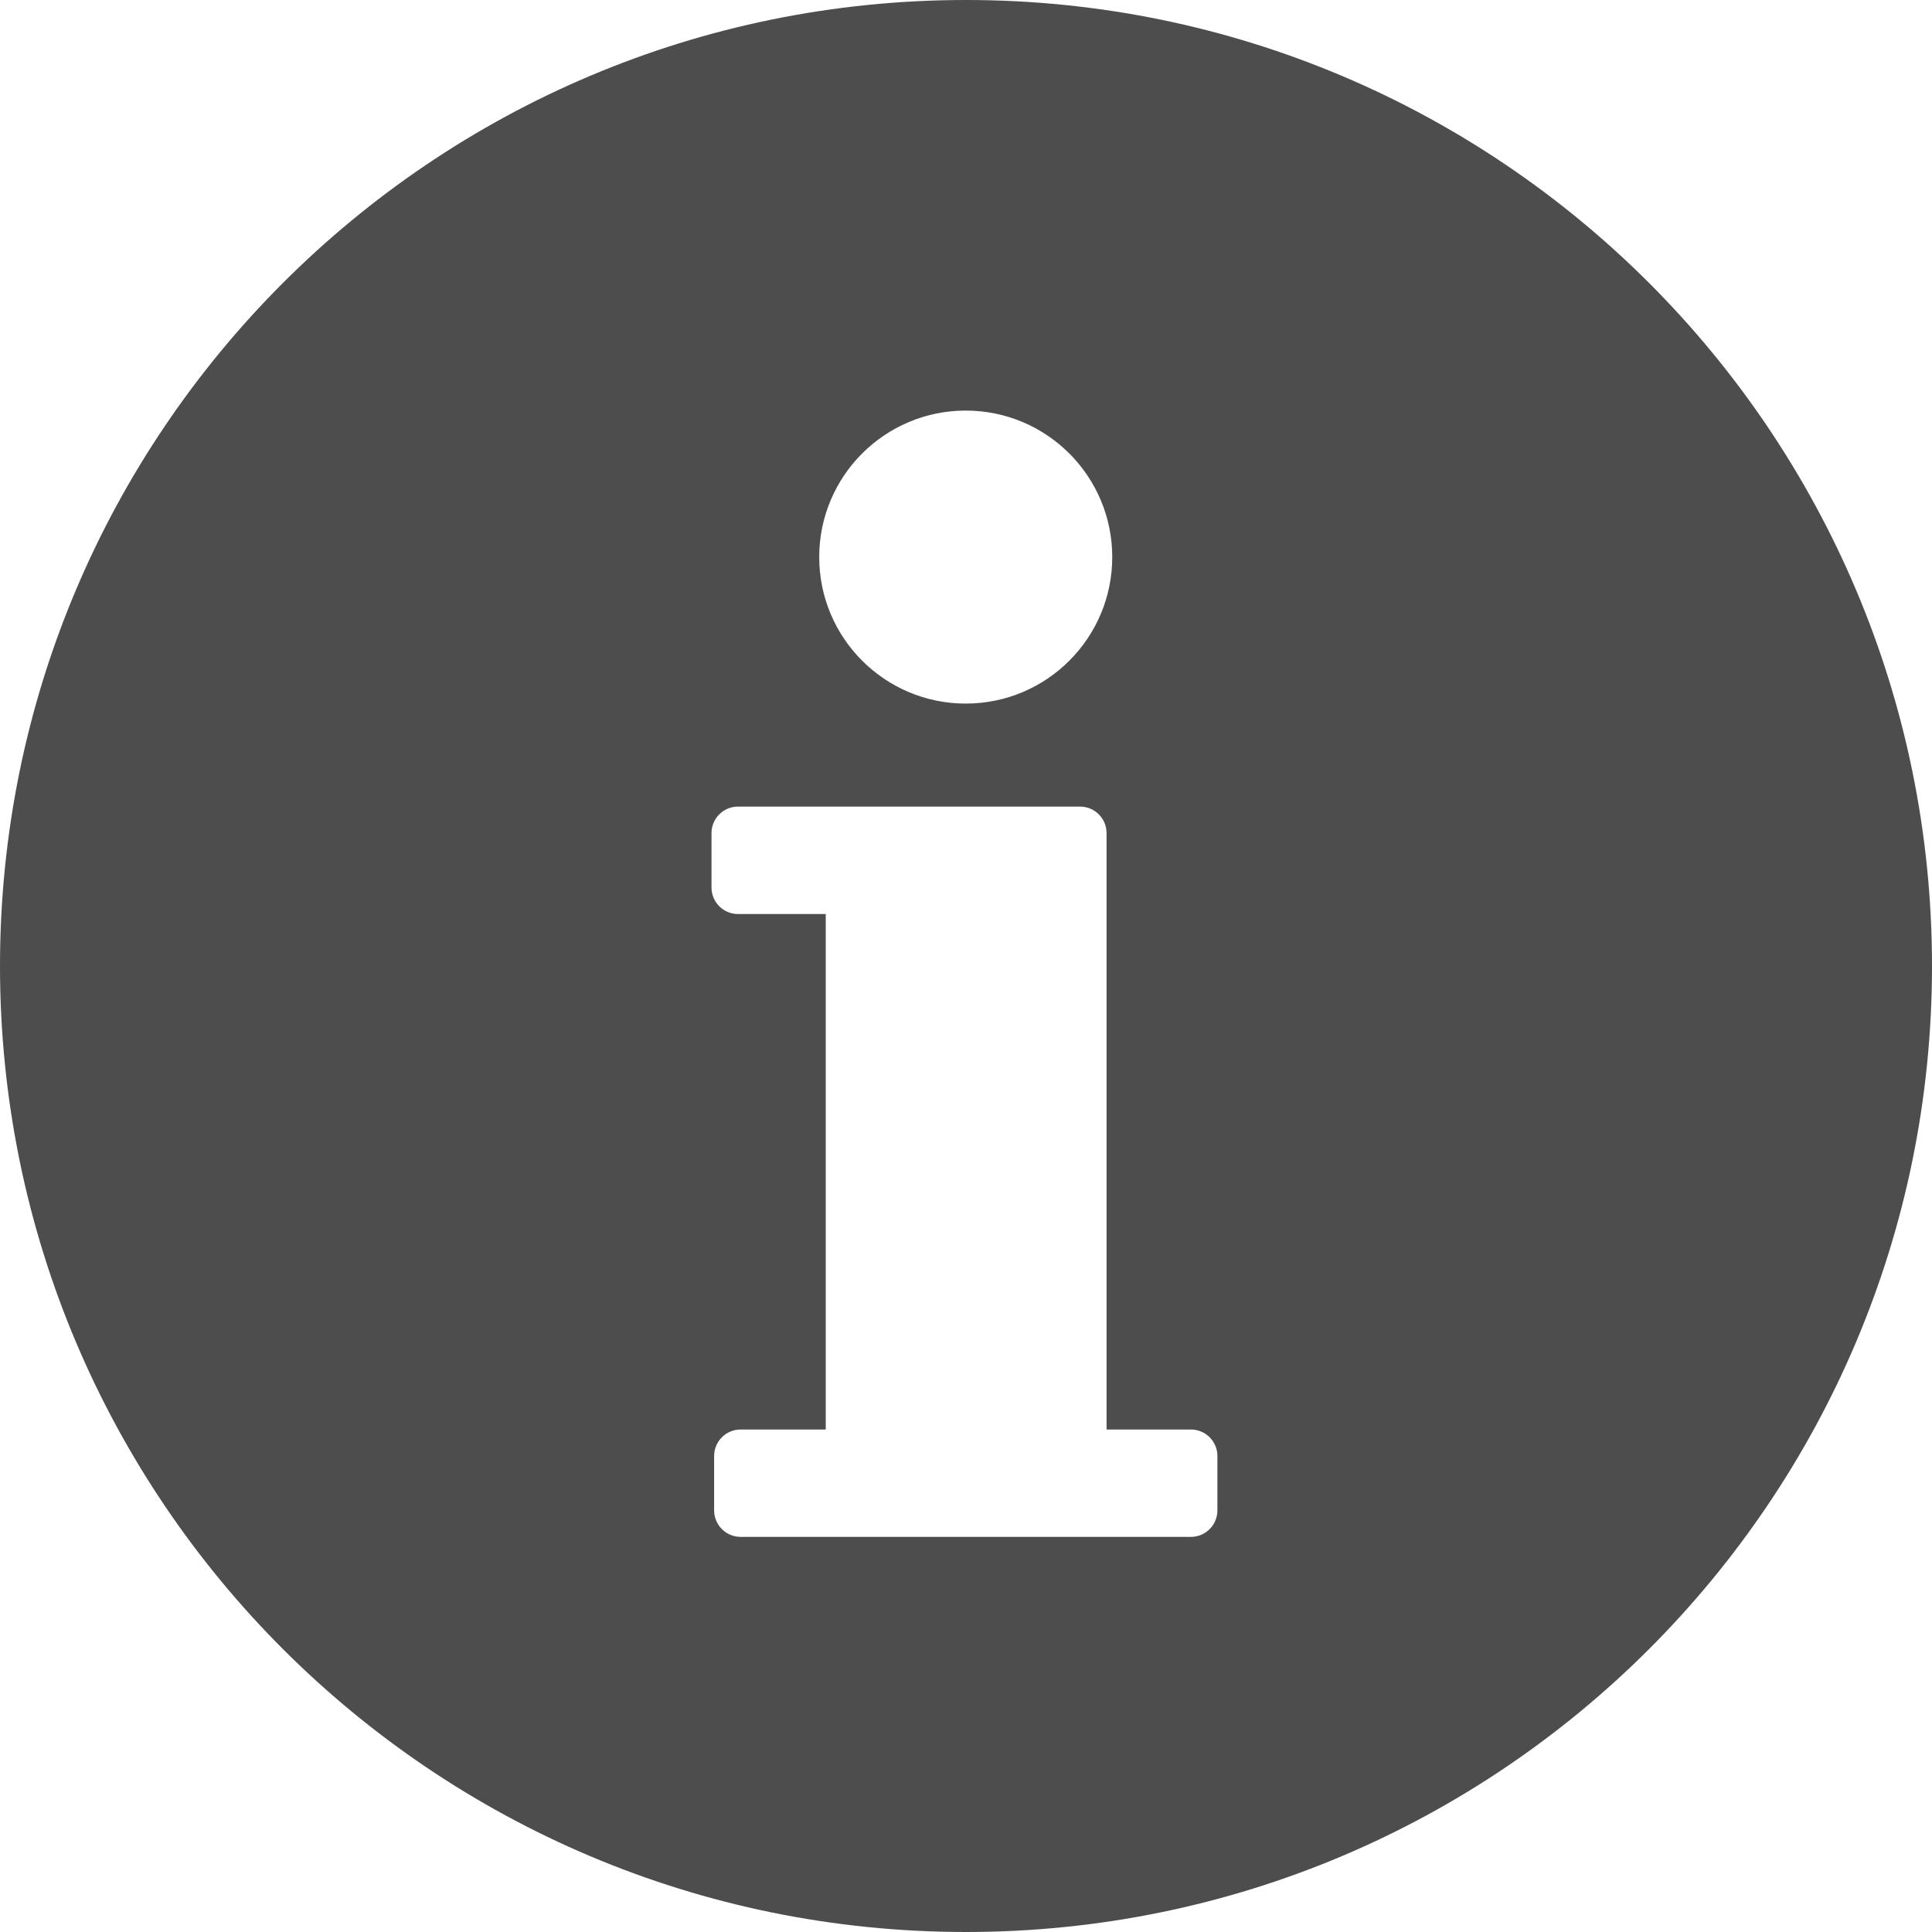
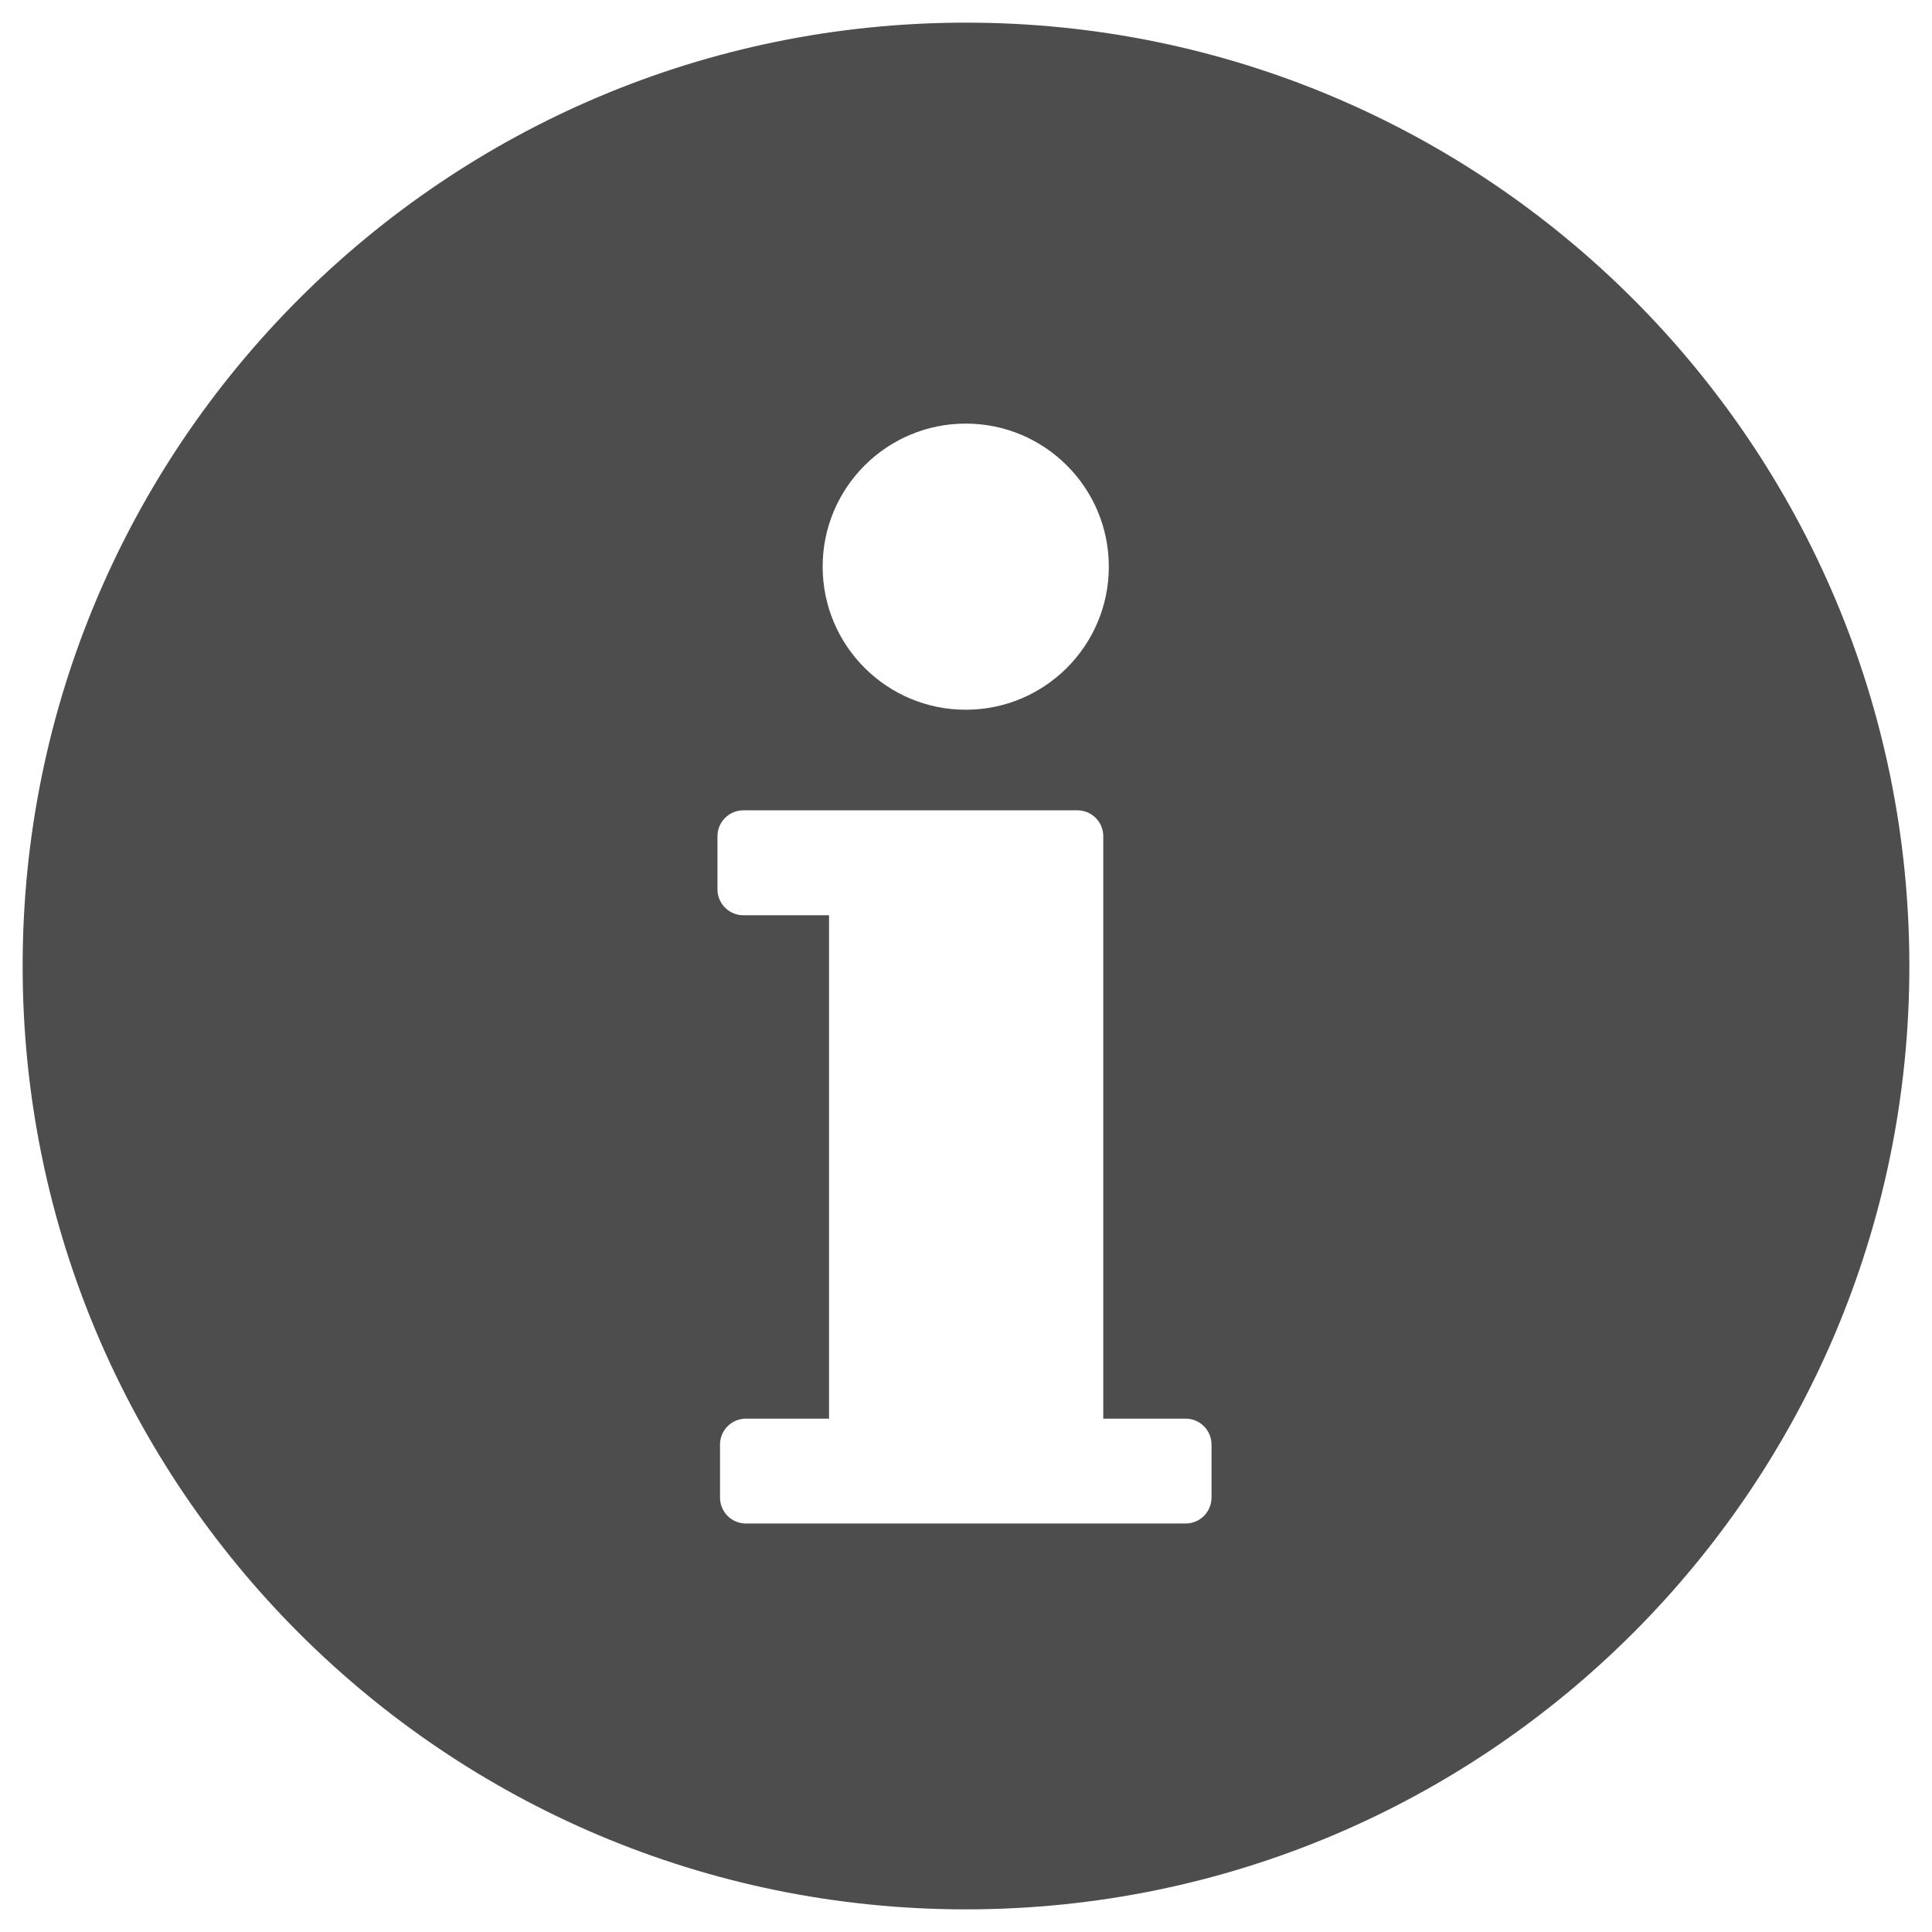
- <svg xmlns="http://www.w3.org/2000/svg" version="1.1" id="Capa_1" x="0px" y="0px" viewBox="0 0 487.65 487.65" style="enable-background:new 0 0 487.65 487.65;" xml:space="preserve" width="100%" height="100%">
+ <svg xmlns="http://www.w3.org/2000/svg" version="1.1" id="Capa_1" x="0px" y="0px" viewBox="0 0 512 512" xml:space="preserve" width="100%" height="100%">
  <defs id="defs39" />
-   <g id="g3" style="fill:#4d4d4d">
-     <path d="M243.824,0C109.163,0,0,109.163,0,243.833C0,378.487,109.163,487.65,243.824,487.65   c134.662,0,243.826-109.163,243.826-243.817C487.65,109.163,378.486,0,243.824,0z M243.762,103.634   c20.416,0,36.977,16.555,36.977,36.977c0,20.425-16.561,36.978-36.977,36.978c-20.424,0-36.986-16.553-36.986-36.978   C206.775,120.189,223.338,103.634,243.762,103.634z M307.281,381.228c0,3.695-2.995,6.691-6.684,6.691h-21.509h-70.663h-21.492   c-3.689,0-6.683-2.996-6.683-6.691v-13.719c0-3.694,2.993-6.689,6.683-6.689h21.492V230.706h-22.153   c-3.689,0-6.685-2.996-6.685-6.692V210.28c0-3.695,2.996-6.69,6.685-6.69h22.153h63.981h0.216c3.686,0,6.683,2.995,6.683,6.69   v150.539h21.293c3.688,0,6.684,2.995,6.684,6.689V381.228z" id="path5" style="fill:#4d4d4d" />
+   <g id="g3" style="fill:#4d4d4d" transform="matrix(1.025325,0,0,1.025325,6,6)">
+     <path d="M 243.824,0 C 109.163,0 0,109.163 0,243.833 0,378.487 109.163,487.65 243.824,487.65 378.486,487.65 487.65,378.487 487.65,243.833 487.65,109.163 378.486,0 243.824,0 z m -0.062,103.634 c 20.416,0 36.977,16.555 36.977,36.977 0,20.425 -16.561,36.978 -36.977,36.978 -20.424,0 -36.986,-16.553 -36.986,-36.978 -0.001,-20.422 16.562,-36.977 36.986,-36.977 z m 63.519,277.594 c 0,3.695 -2.995,6.691 -6.684,6.691 h -21.509 -70.663 -21.492 c -3.689,0 -6.683,-2.996 -6.683,-6.691 v -13.719 c 0,-3.694 2.993,-6.689 6.683,-6.689 h 21.492 V 230.706 h -22.153 c -3.689,0 -6.685,-2.996 -6.685,-6.692 V 210.28 c 0,-3.695 2.996,-6.69 6.685,-6.69 h 22.153 63.981 0.216 c 3.686,0 6.683,2.995 6.683,6.69 v 150.539 h 21.293 c 3.688,0 6.684,2.995 6.684,6.689 v 13.72 z" id="path5" style="fill:#4d4d4d" />
  </g>
-   <g id="g7" />
-   <g id="g9" />
-   <g id="g11" />
-   <g id="g13" />
-   <g id="g15" />
-   <g id="g17" />
-   <g id="g19" />
-   <g id="g21" />
-   <g id="g23" />
-   <g id="g25" />
-   <g id="g27" />
-   <g id="g29" />
-   <g id="g31" />
-   <g id="g33" />
-   <g id="g35" />
+   <g id="g7" transform="translate(6,18.35)" />
+   <g id="g9" transform="translate(6,18.35)" />
+   <g id="g11" transform="translate(6,18.35)" />
+   <g id="g13" transform="translate(6,18.35)" />
+   <g id="g15" transform="translate(6,18.35)" />
+   <g id="g17" transform="translate(6,18.35)" />
+   <g id="g19" transform="translate(6,18.35)" />
+   <g id="g21" transform="translate(6,18.35)" />
+   <g id="g23" transform="translate(6,18.35)" />
+   <g id="g25" transform="translate(6,18.35)" />
+   <g id="g27" transform="translate(6,18.35)" />
+   <g id="g29" transform="translate(6,18.35)" />
+   <g id="g31" transform="translate(6,18.35)" />
+   <g id="g33" transform="translate(6,18.35)" />
+   <g id="g35" transform="translate(6,18.35)" />
</svg>
